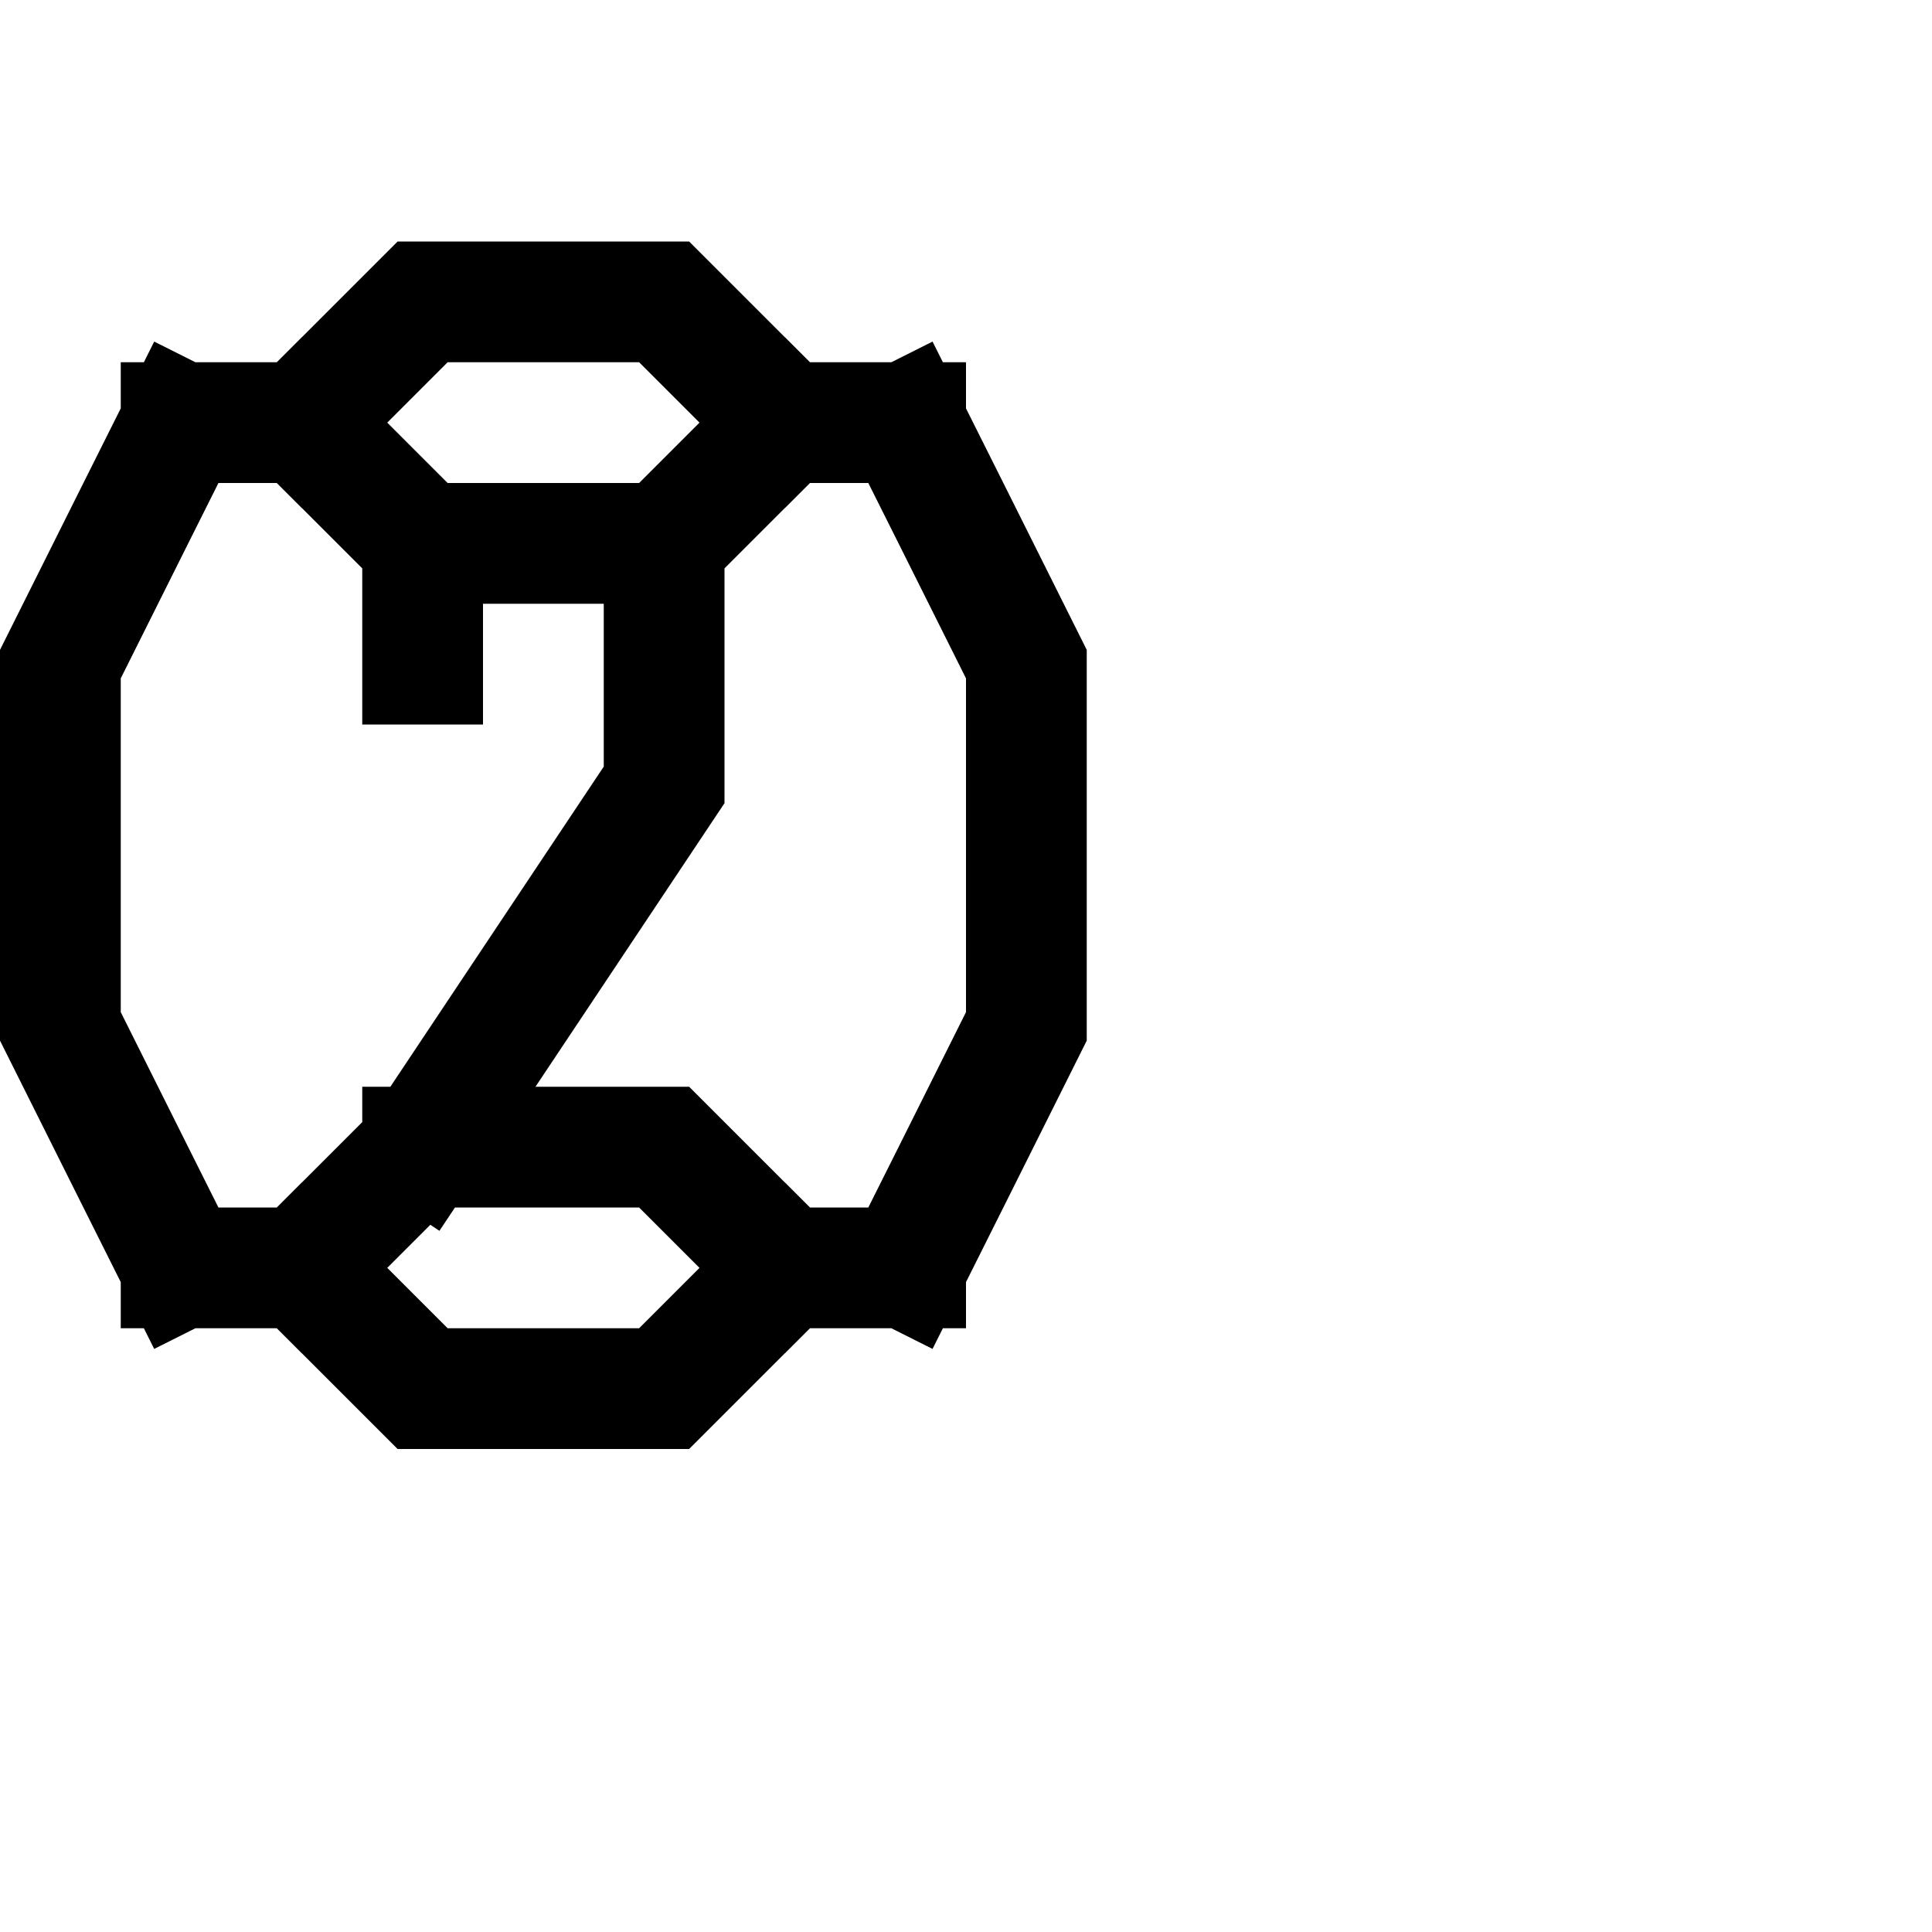
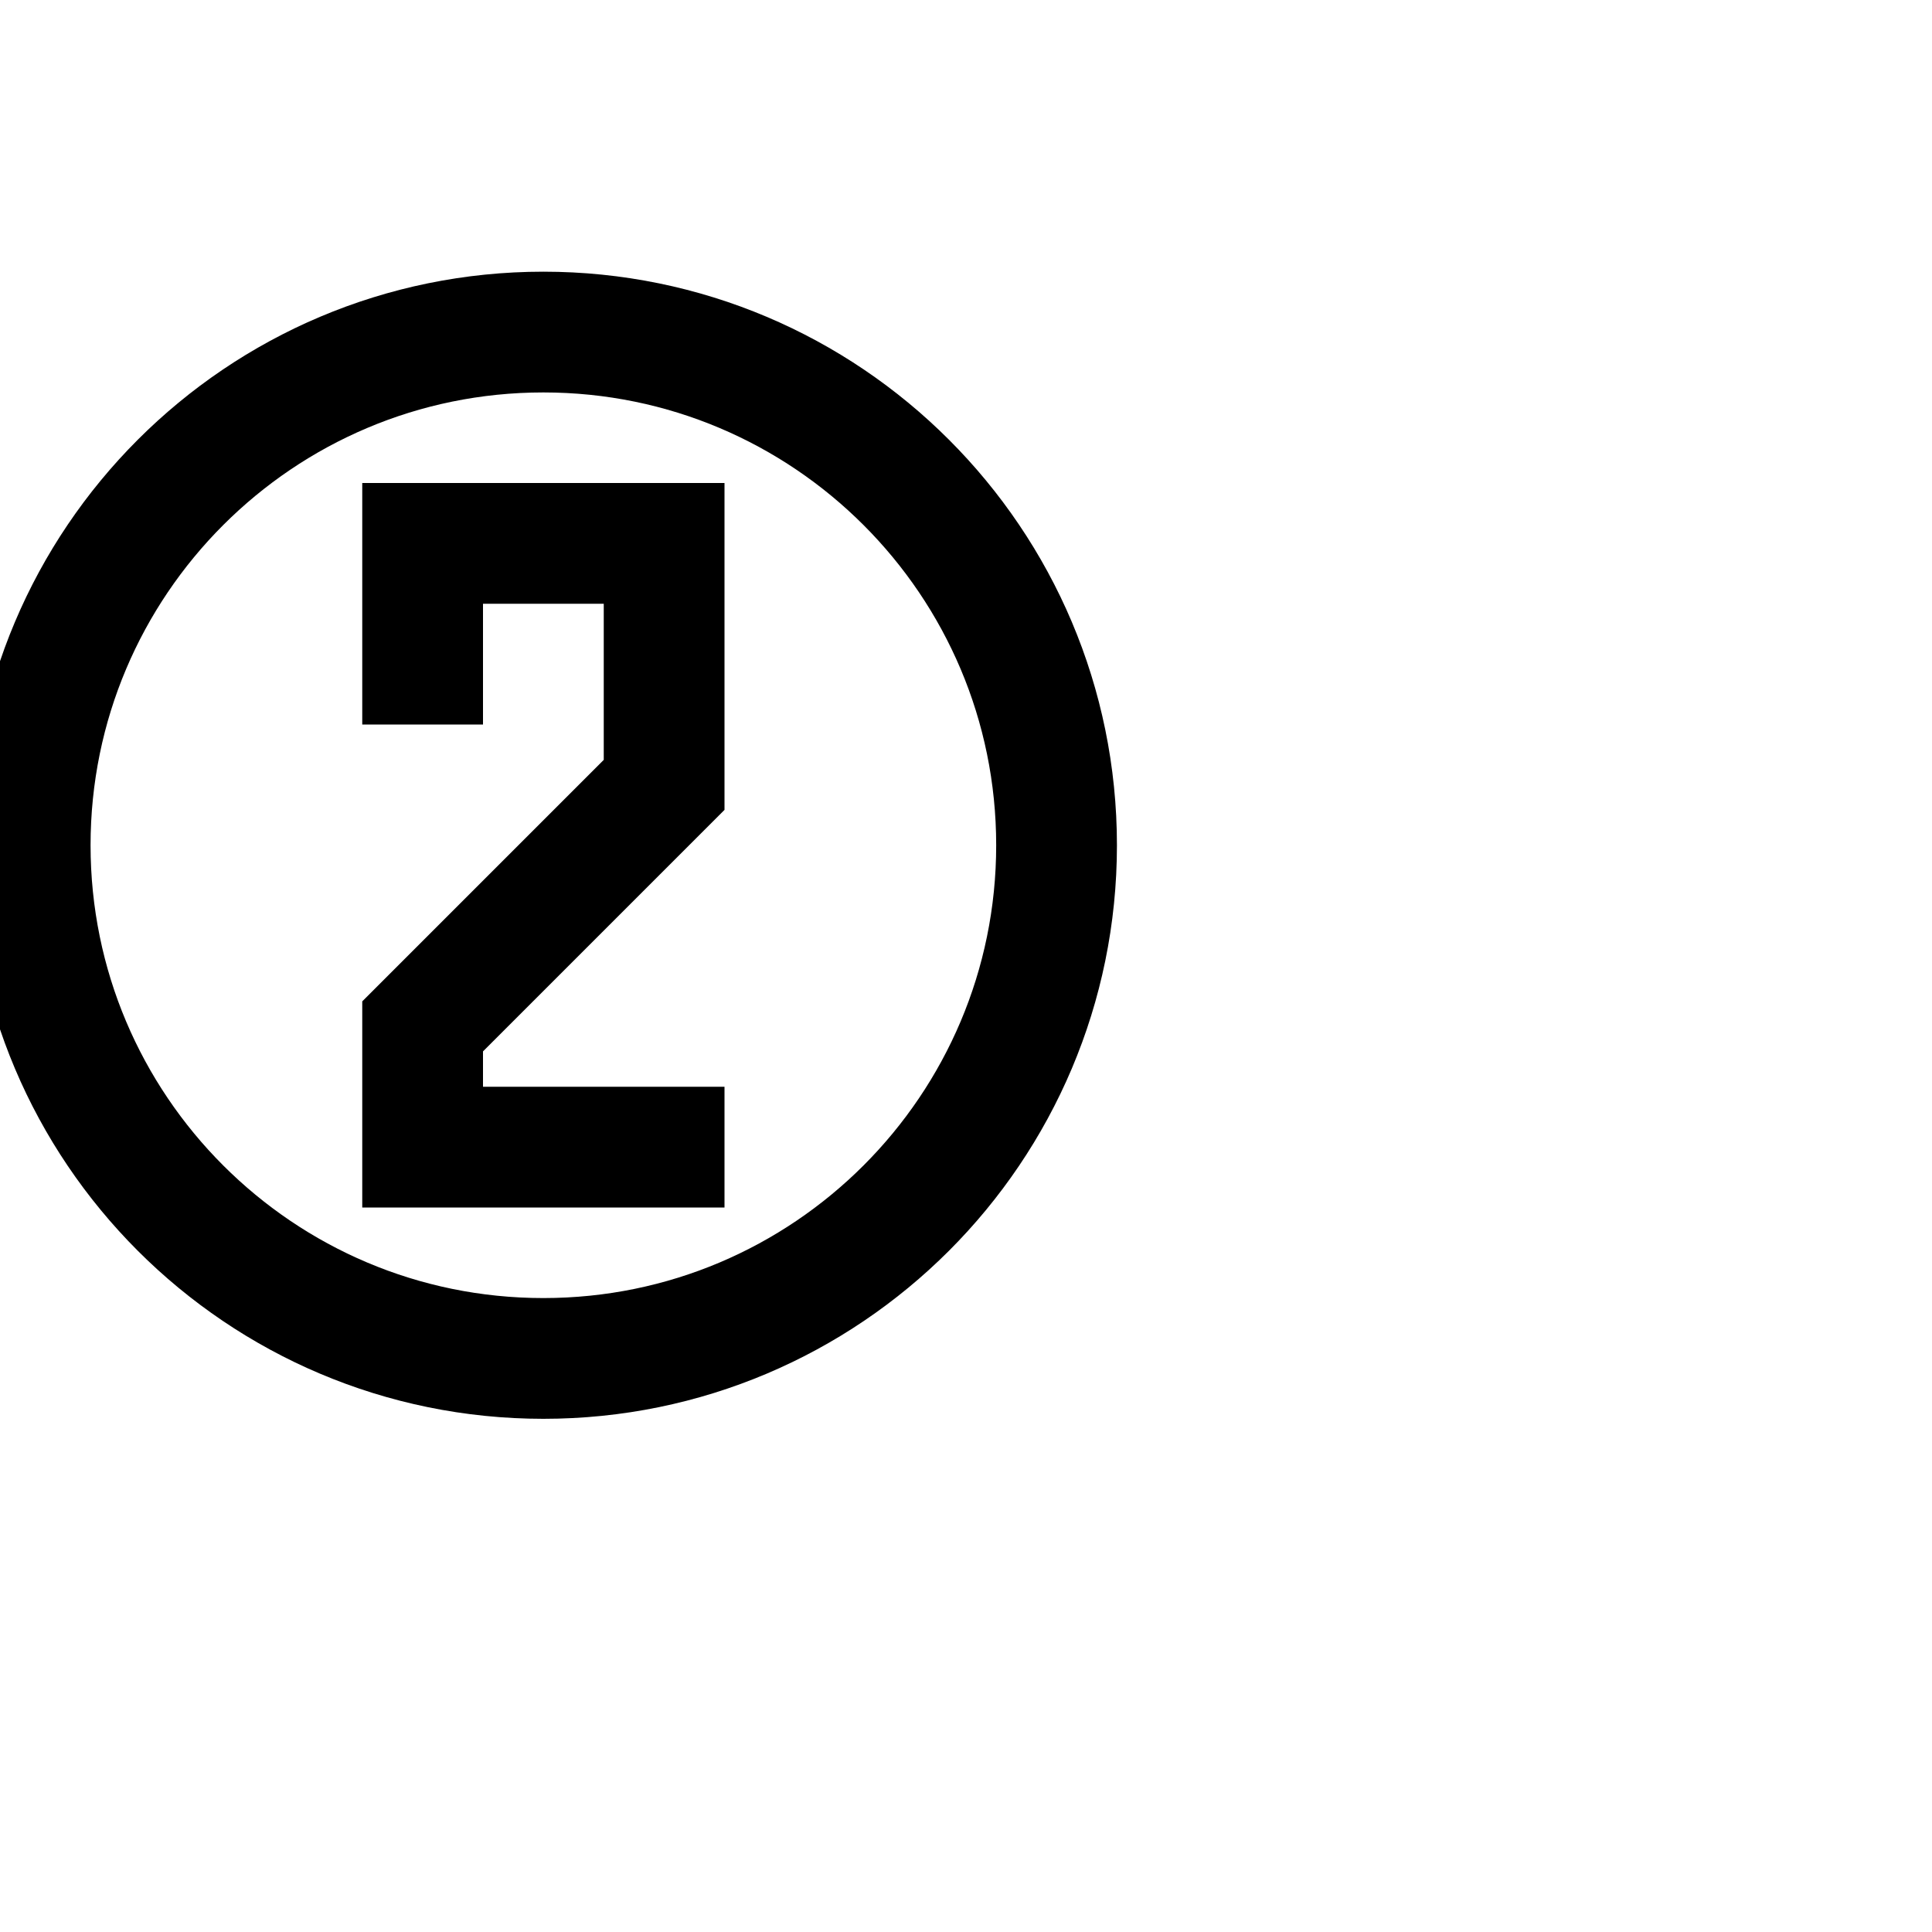
<svg xmlns="http://www.w3.org/2000/svg" viewBox="0 0 16 16" width="160" height="160">
-   <path d="M3.000 3.500 C2.667 3.500 1.333 3.500 1.000 3.500  M1.724 3.053 C1.390 3.719 0.833 4.833 0.500 5.500 C0.500 6.500 0.500 7.500 0.500 8.500 C0.833 9.167 1.390 10.281 1.724 10.947  M1.000 10.500 C1.333 10.500 2.667 10.500 3.000 10.500  M2.146 3.854 C2.480 3.520 3.167 2.833 3.500 2.500 C4.167 2.500 4.833 2.500 5.500 2.500 C5.833 2.833 6.520 3.520 6.854 3.854  M2.146 3.146 C2.480 3.480 3.520 4.520 3.854 4.854  M2.146 10.854 C2.480 10.520 3.520 9.480 3.854 9.146  M2.146 10.146 C2.480 10.480 3.167 11.167 3.500 11.500 C4.167 11.500 4.833 11.500 5.500 11.500 C5.833 11.167 6.520 10.480 6.854 10.146  M3.500 4.000 C3.500 4.333 3.500 5.667 3.500 6.000  M3.000 4.500 C3.667 4.500 5.333 4.500 6.000 4.500  M3.223 9.916 C3.889 8.916 4.833 7.500 5.500 6.500 C5.500 5.833 5.500 4.667 5.500 4.000  M3.000 9.500 C3.667 9.500 4.833 9.500 5.500 9.500 C5.833 9.833 6.520 10.520 6.854 10.854  M5.146 4.854 C5.480 4.520 6.520 3.480 6.854 3.146  M6.000 3.500 C6.333 3.500 7.667 3.500 8.000 3.500  M7.276 3.053 C7.610 3.719 8.167 4.833 8.500 5.500 C8.500 6.500 8.500 7.500 8.500 8.500 C8.167 9.167 7.610 10.281 7.276 10.947  M8.000 10.500 C7.667 10.500 6.333 10.500 6.000 10.500 " fill="none" stroke="#000" stroke-width="1.0" stroke-linecap="butt" stroke-linejoin="miter" stroke-miterlimit="4" />
+   <path d="M8.750 7.000 C8.750 4.653 6.847 2.750 4.500 2.750 C2.153 2.750 0.250 4.653 0.250 7.000 C0.250 9.347 2.153 11.250 4.500 11.250 C6.847 11.250 8.750 9.347 8.750 7.000 Z M3.500 6.000 C3.500 5.667 3.500 4.833 3.500 4.500 C4.167 4.500 4.833 4.500 5.500 4.500 C5.500 5.167 5.500 5.833 5.500 6.500 C4.833 7.167 4.167 7.833 3.500 8.500 C3.500 8.833 3.500 9.167 3.500 9.500 C4.167 9.500 5.333 9.500 6.000 9.500 " fill="none" stroke="#000" stroke-width="1.0" stroke-linecap="butt" stroke-linejoin="miter" stroke-miterlimit="4" />
</svg>
